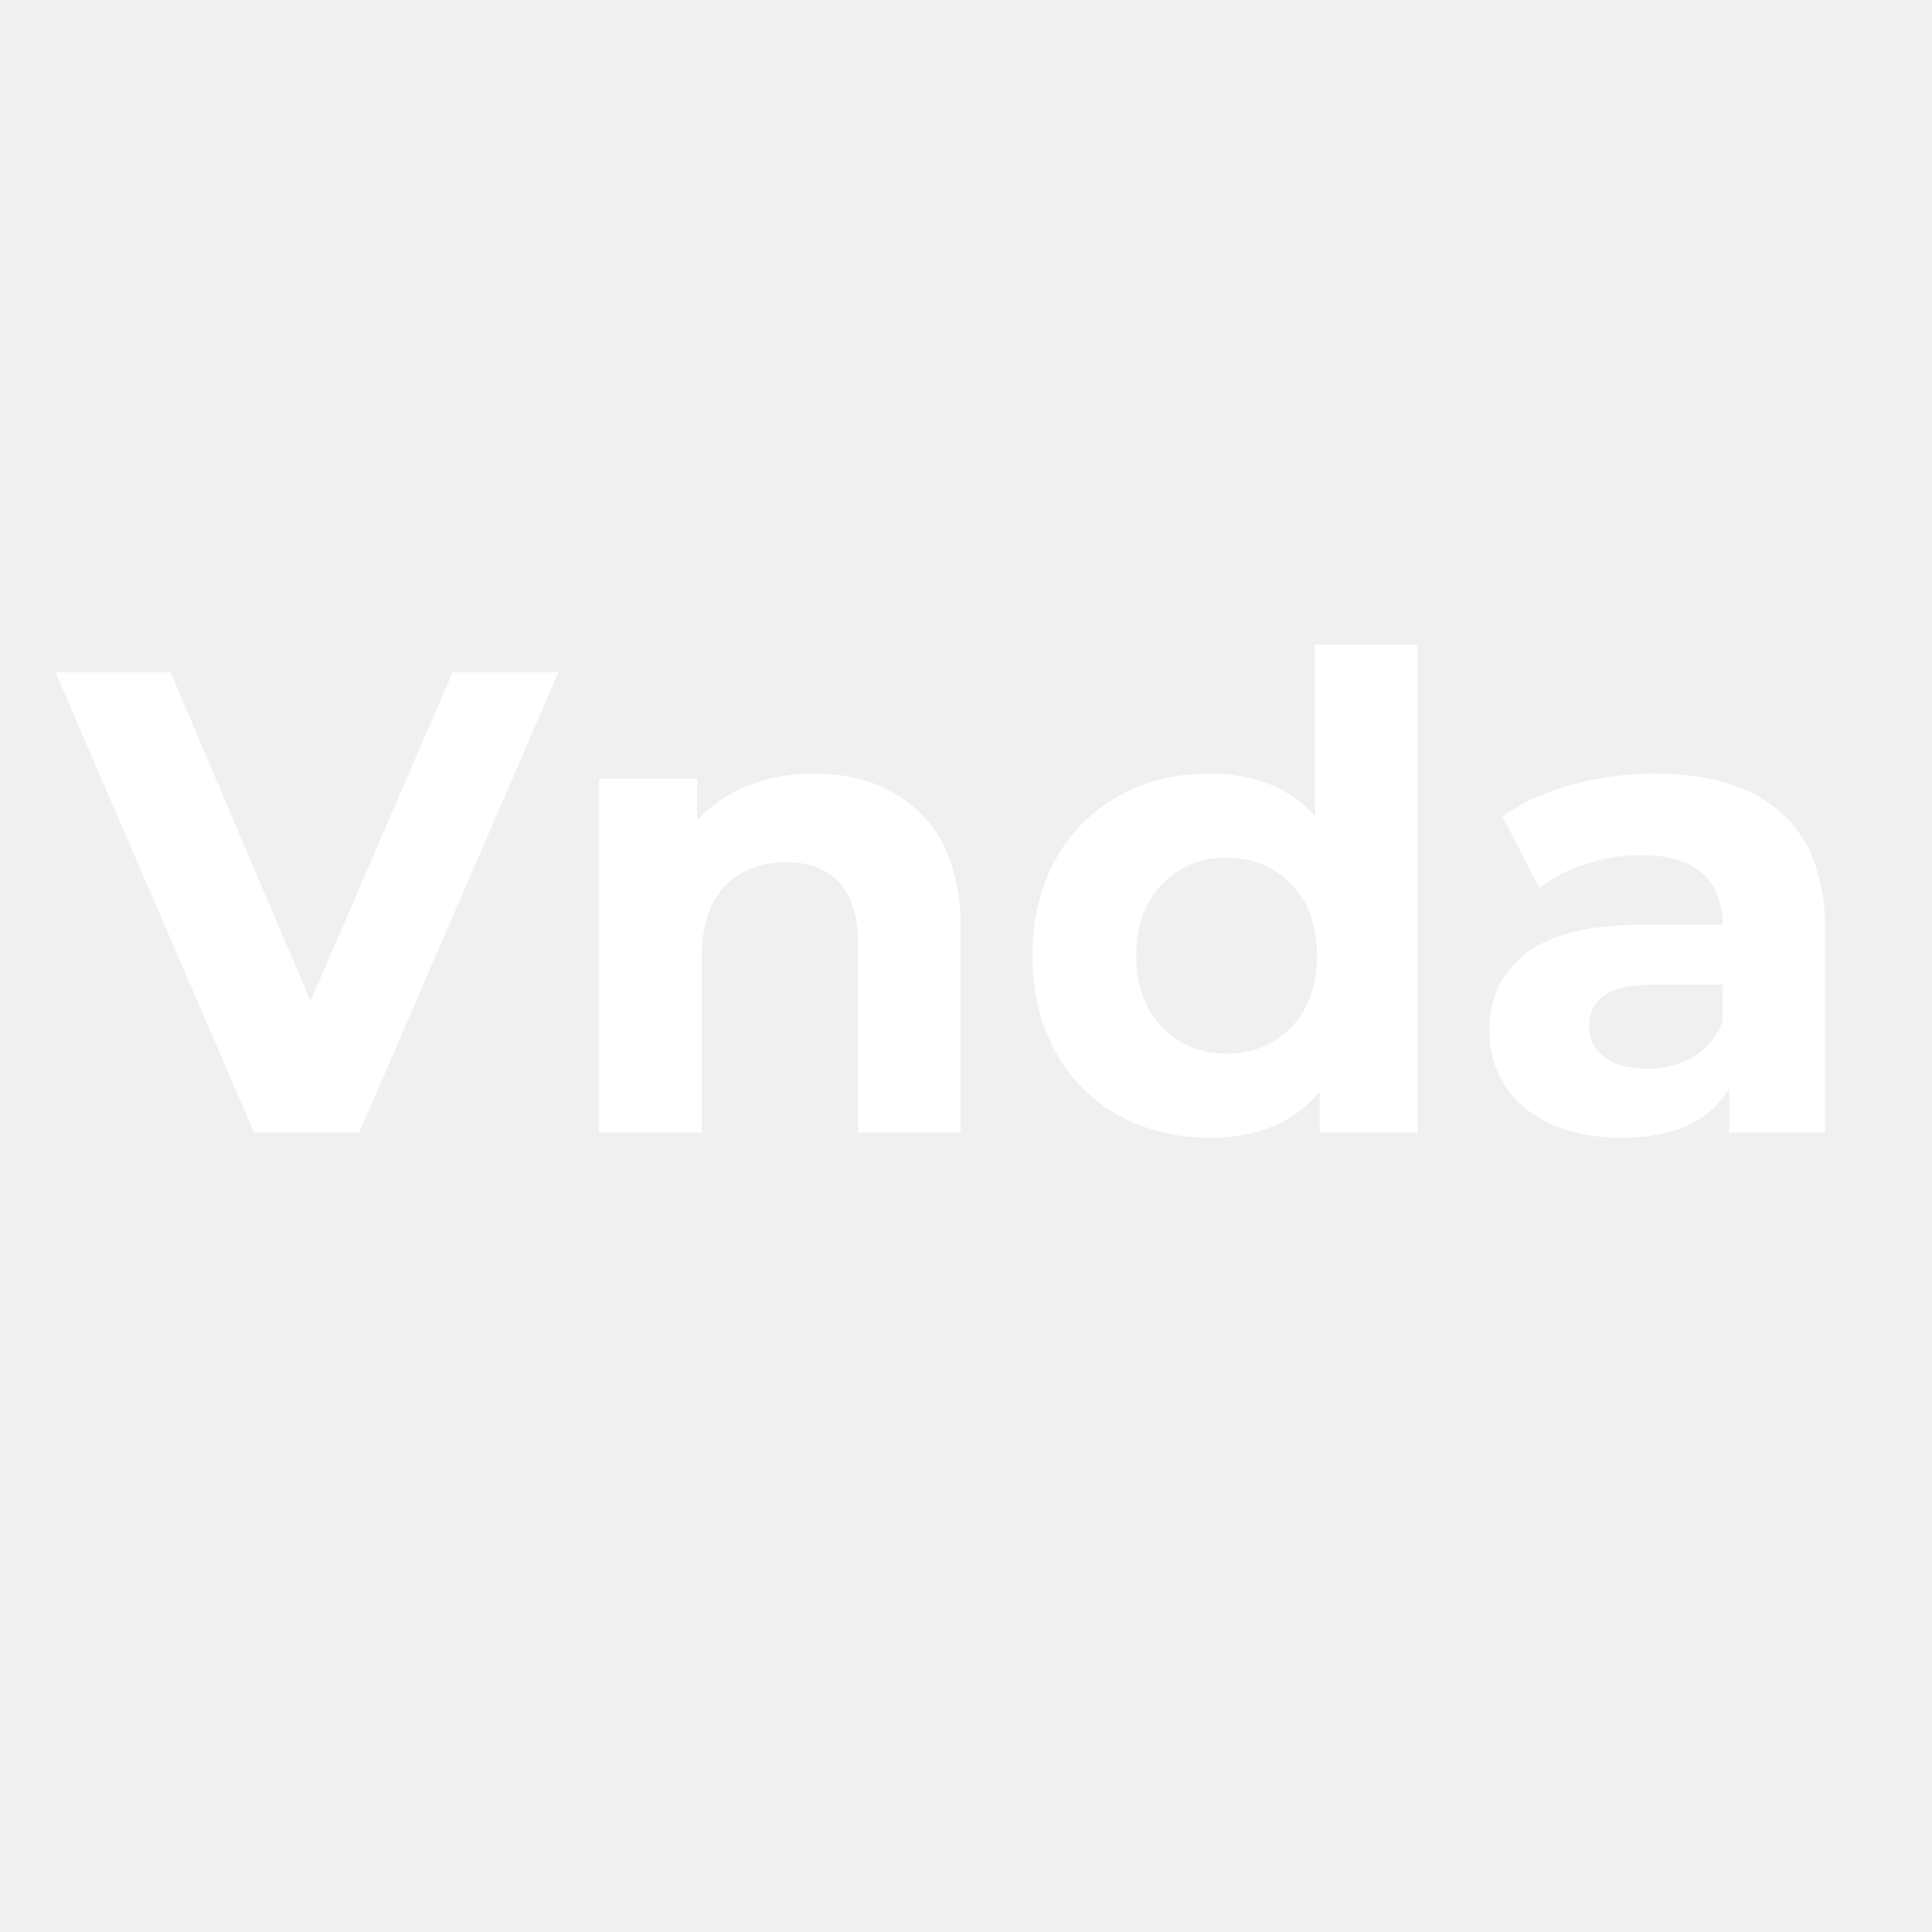
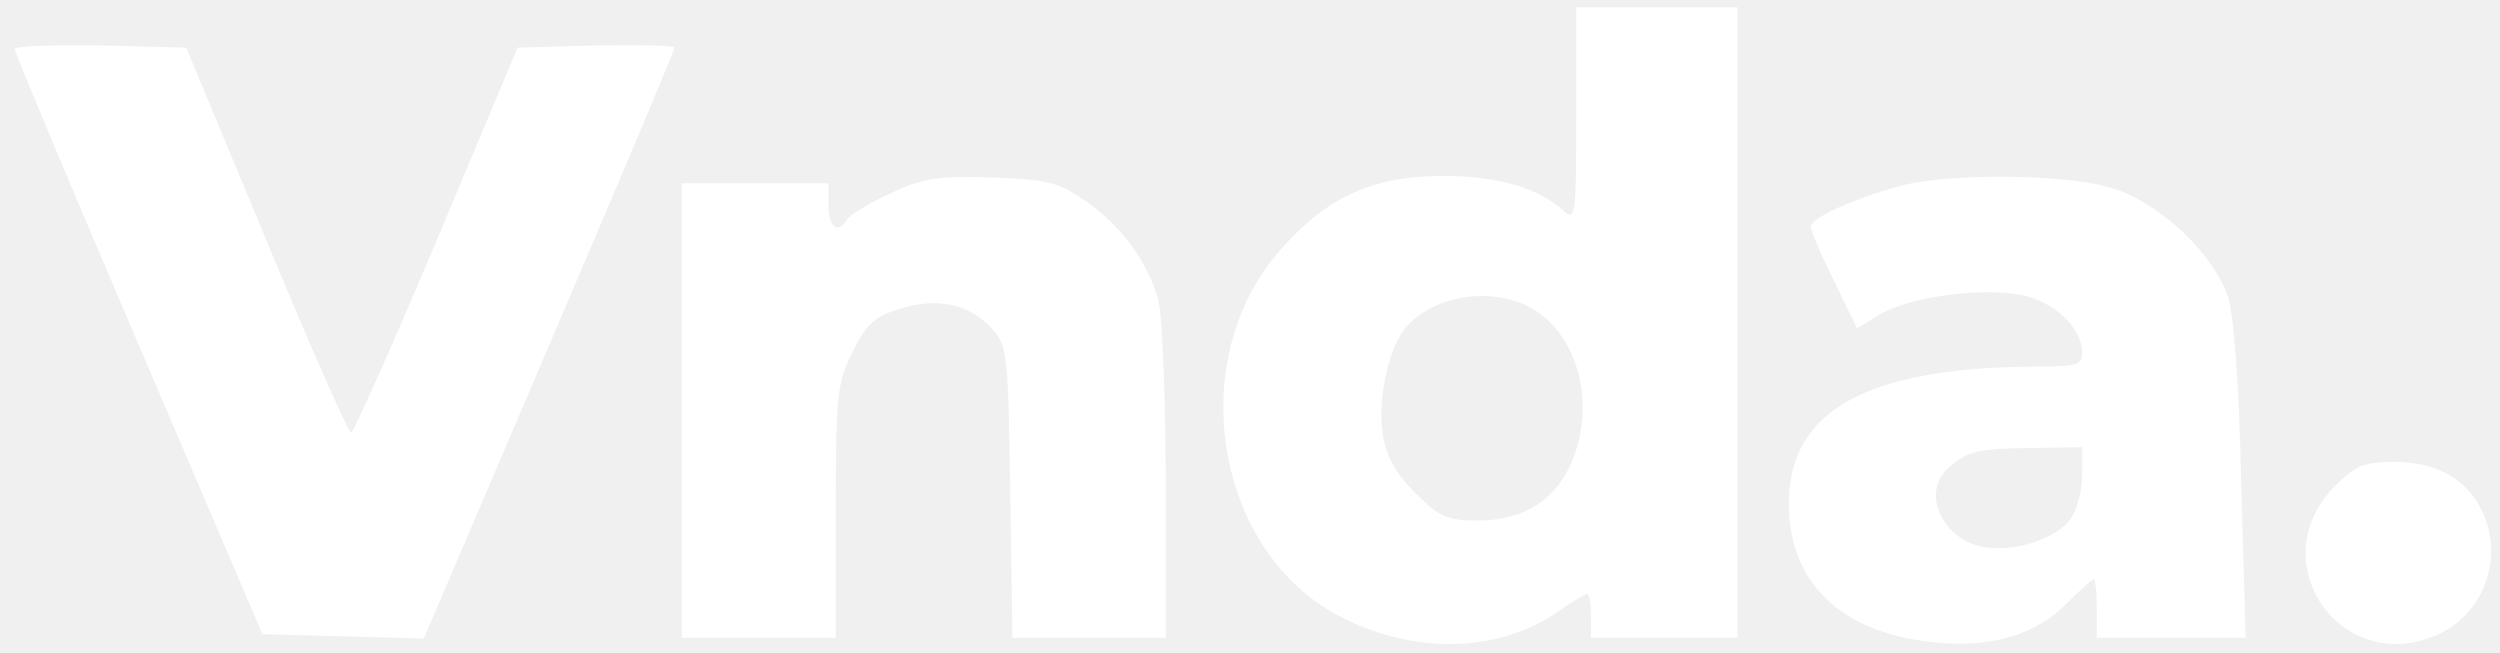
- <svg xmlns="http://www.w3.org/2000/svg" version="1.1" viewBox="0.0 0.0 960.0 960.0" fill="none" stroke="none" stroke-linecap="square" stroke-miterlimit="10">
-   <clipPath id="p.0">
-     <path d="m0 0l960.0 0l0 960.0l-960.0 0l0 -960.0z" clip-rule="nonzero" />
-   </clipPath>
-   <g clip-path="url(#p.0)">
-     <path fill="#000000" fill-opacity="0.0" d="m0 0l960.0 0l0 960.0l-960.0 0z" fill-rule="evenodd" />
-     <path fill="#000000" fill-opacity="0.0" d="m17.339 240.142l925.323 0l0 479.717l-925.323 0z" fill-rule="evenodd" />
-     <path fill="#ffffff" d="m277.474 334.085l-98.984 228.656l-52.266 0l-98.641 -228.656l57.156 0l69.578 163.328l70.562 -163.328l52.594 0z" fill-rule="nonzero" />
-     <path fill="#ffffff" d="m404.535 384.382q32.672 0 52.766 19.609q20.094 19.594 20.094 58.141l0 100.609l-50.969 0l0 -92.766q0 -20.906 -9.156 -31.188q-9.141 -10.297 -26.453 -10.297q-19.266 0 -30.703 11.922q-11.422 11.922 -11.422 35.438l0 86.891l-50.969 0l0 -175.734l48.672 0l0 20.578q10.125 -11.109 25.156 -17.156q15.031 -6.047 32.984 -6.047zm299.883 -64.016l0 242.375l-48.672 0l0 -20.25q-18.953 22.859 -54.875 22.859q-24.828 0 -44.922 -11.094q-20.094 -11.109 -31.531 -31.688q-11.422 -20.594 -11.422 -47.703q0 -27.109 11.422 -47.688q11.437 -20.578 31.531 -31.688q20.094 -11.109 44.922 -11.109q33.641 0 52.578 21.234l0 -85.25l50.969 0zm-94.734 203.172q19.266 0 32.0 -13.219q12.75 -13.234 12.75 -35.453q0 -22.203 -12.75 -35.438q-12.734 -13.234 -32.0 -13.234q-19.594 0 -32.344 13.234q-12.734 13.234 -12.734 35.438q0 22.219 12.734 35.453q12.75 13.219 32.344 13.219zm212.656 -139.156q40.828 0 62.703 19.438q21.891 19.438 21.891 58.641l0 100.281l-47.688 0l0 -21.891q-14.375 24.5 -53.562 24.5q-20.266 0 -35.125 -6.859q-14.859 -6.859 -22.703 -18.938q-7.828 -12.094 -7.828 -27.438q0 -24.5 18.453 -38.547q18.453 -14.047 57.0 -14.047l40.5 0q0 -16.672 -10.125 -25.641q-10.125 -8.984 -30.375 -8.984q-14.047 0 -27.609 4.406q-13.547 4.406 -23.031 11.922l-18.281 -35.609q14.375 -10.125 34.453 -15.672q20.094 -5.562 41.328 -5.562zm-3.922 146.672q13.062 0 23.188 -6.031q10.125 -6.047 14.375 -17.812l0 -17.969l-34.953 0q-31.359 0 -31.359 20.578q0 9.797 7.672 15.516q7.688 5.719 21.078 5.719z" fill-rule="nonzero" />
+ <svg xmlns="http://www.w3.org/2000/svg" version="1.0" width="341pt" height="89pt" viewBox="0 0 341 89" preserveAspectRatio="xMidYMid meet">
+   <g transform="translate(0,89) scale(0.1,-0.1)" fill="#ffffff" stroke="none">
+     <path d="M2150 733 c0 -140 -1 -145 -18 -130 -34 31 -90 47 -164 47 -94 0 -157 -28 -219 -98 -136 -150 -93 -416 81 -504 99 -51 214 -48 294 7 20 14 39 25 41 25 3 0 5 -13 5 -30 l0 -30 100 0 100 0 0 430 0 430 -110 0 -110 0 0 -147z m-55 -267 c58 -38 80 -125 51 -201 -22 -56 -66 -85 -131 -85 -41 0 -52 5 -85 38 -26 26 -39 49 -44 80 -7 49 8 118 32 146 41 46 124 56 177 22z" />
+     <path d="M20 823 c0 -4 76 -186 169 -403 l169 -395 110 -3 110 -3 171 400 c94 220 171 402 171 406 0 3 -48 4 -107 3 l-107 -3 -110 -262 c-61 -145 -114 -263 -117 -263 -4 0 -56 118 -116 263 l-109 262 -117 3 c-64 1 -117 -1 -117 -5z" />
+     <path d="M1214 626 c-28 -13 -55 -29 -58 -35 -13 -21 -26 -11 -26 19 l0 30 -100 0 -100 0 0 -310 0 -310 105 0 105 0 0 173 c0 159 2 176 23 217 17 36 30 48 62 58 51 17 95 8 126 -24 23 -25 24 -30 27 -225 l3 -199 105 0 104 0 0 213 c0 116 -5 228 -10 248 -15 52 -49 99 -98 134 -39 27 -52 30 -130 33 -75 2 -94 -1 -138 -22z" />
+     <path d="M2590 636 c-67 -19 -120 -44 -120 -55 0 -6 14 -39 32 -75 l31 -64 31 19 c39 23 128 36 185 28 48 -6 91 -44 91 -80 0 -17 -7 -19 -62 -19 -232 -1 -338 -60 -338 -187 0 -108 71 -176 197 -189 77 -8 138 9 181 52 19 19 36 34 38 34 2 0 4 -18 4 -40 l0 -40 101 0 102 0 -6 212 c-3 135 -10 228 -18 253 -20 60 -95 130 -160 149 -63 19 -224 20 -289 2z m250 -394 c0 -21 -7 -47 -15 -59 -20 -28 -78 -47 -120 -39 -57 11 -85 75 -47 108 26 23 40 26 115 27 l67 1 0 -38z" />
+     <path d="M3185 227 c-101 -101 5 -259 137 -204 65 27 94 105 64 169 -21 45 -63 68 -121 68 -40 0 -52 -5 -80 -33z" />
  </g>
</svg>
